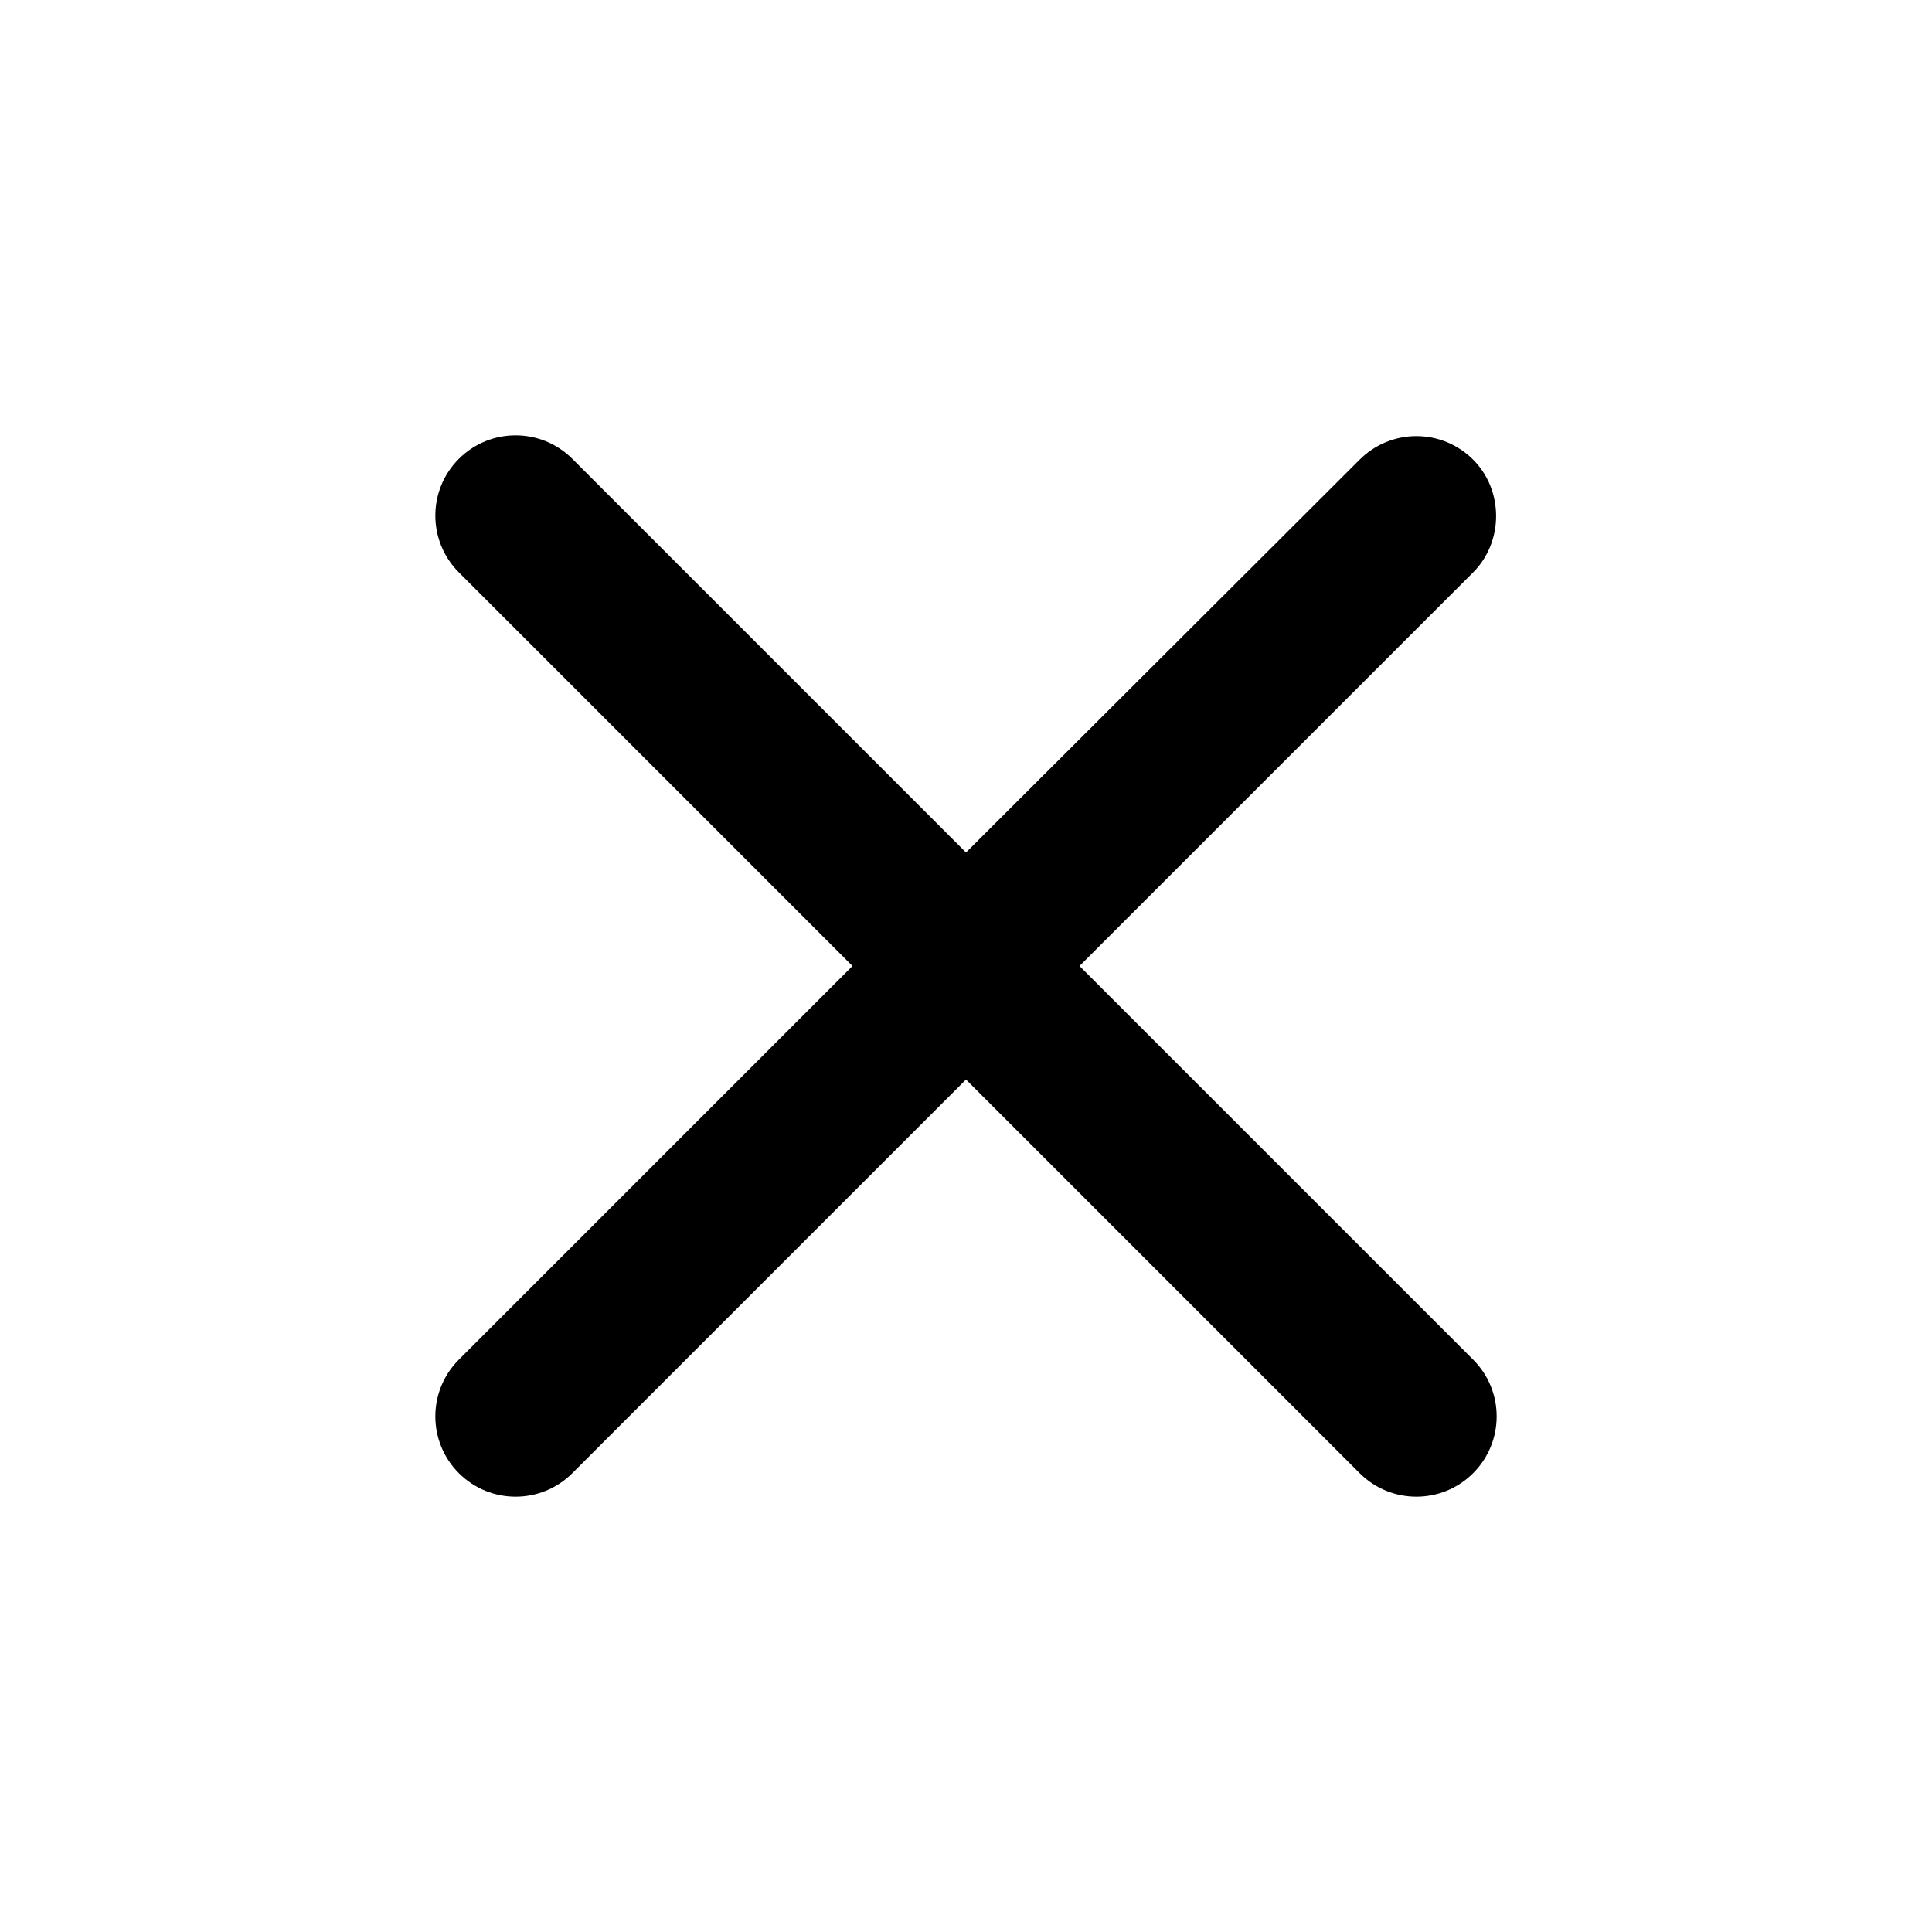
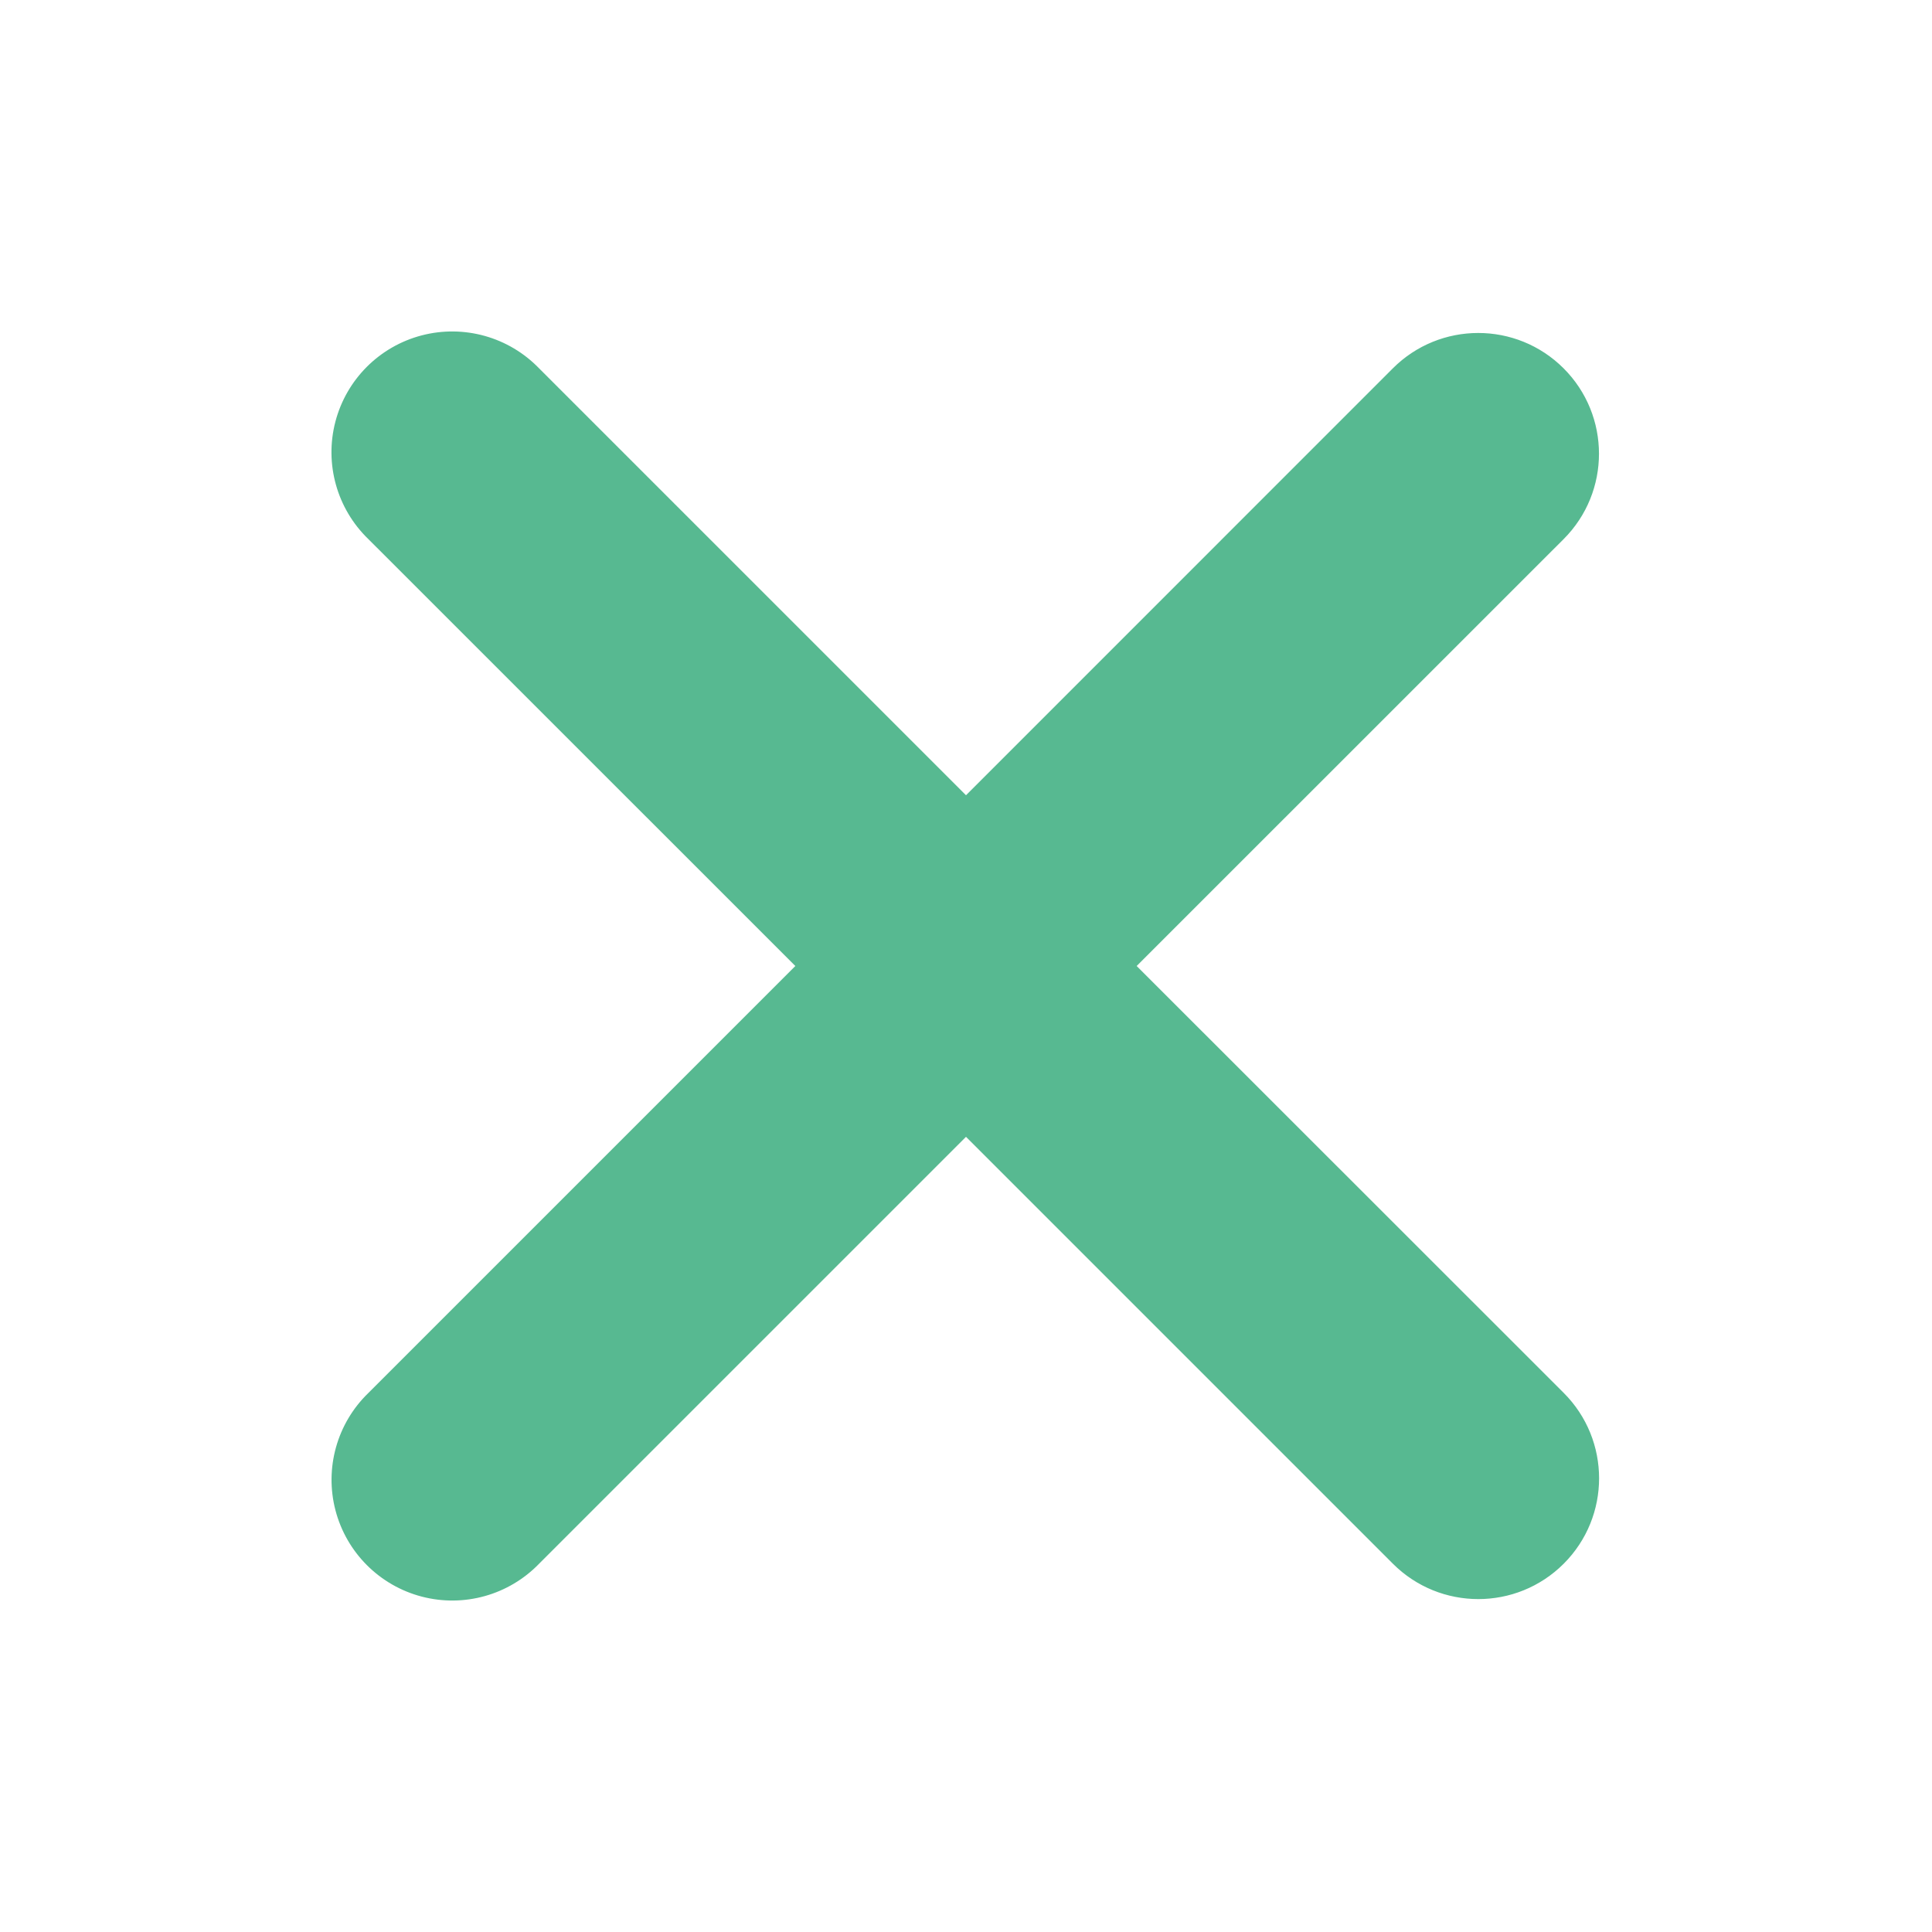
- <svg xmlns="http://www.w3.org/2000/svg" width="24px" height="24px" viewBox="0 0 24 24">
-   <path fill="black" d="M18.3 5.71a.996.996 0 0 0-1.41 0L12 10.59L7.11 5.7A.996.996 0 1 0 5.7 7.11L10.59 12L5.7 16.89a.996.996 0 1 0 1.41 1.41L12 13.41l4.89 4.89a.996.996 0 1 0 1.41-1.41L13.41 12l4.89-4.89c.38-.38.38-1.02 0-1.4" />
+ <svg xmlns="http://www.w3.org/2000/svg" width="24" height="24" viewBox="0 0 24 24">
+   <g fill="none" fill-rule="evenodd">
+     <path d="m12.593 23.258l-.011.002l-.071.035l-.02.004l-.014-.004l-.071-.035q-.016-.005-.024.005l-.004.01l-.017.428l.005.02l.01.013l.104.074l.015.004l.012-.004l.104-.074l.012-.016l.004-.017l-.017-.427q-.004-.016-.017-.018m.265-.113l-.013.002l-.185.093l-.01.01l-.003.011l.018.43l.005.012l.008.007l.201.093q.019.005.029-.008l.004-.014l-.034-.614q-.005-.018-.02-.022m-.715.002a.02.02 0 0 0-.027.006l-.006.014l-.034.614q.001.018.017.024l.015-.002l.201-.093l.01-.008l.004-.011l.017-.43l-.003-.012l-.01-.01z" />
+     <path fill="#57b991" d="m12 14.122l5.303 5.303a1.5 1.5 0 0 0 2.122-2.122L14.12 12l5.304-5.303a1.5 1.5 0 1 0-2.122-2.121L12 9.879L6.697 4.576a1.5 1.5 0 1 0-2.122 2.12L9.88 12l-5.304 5.304a1.5 1.5 0 1 0 2.122 2.12z" />
+   </g>
</svg>
